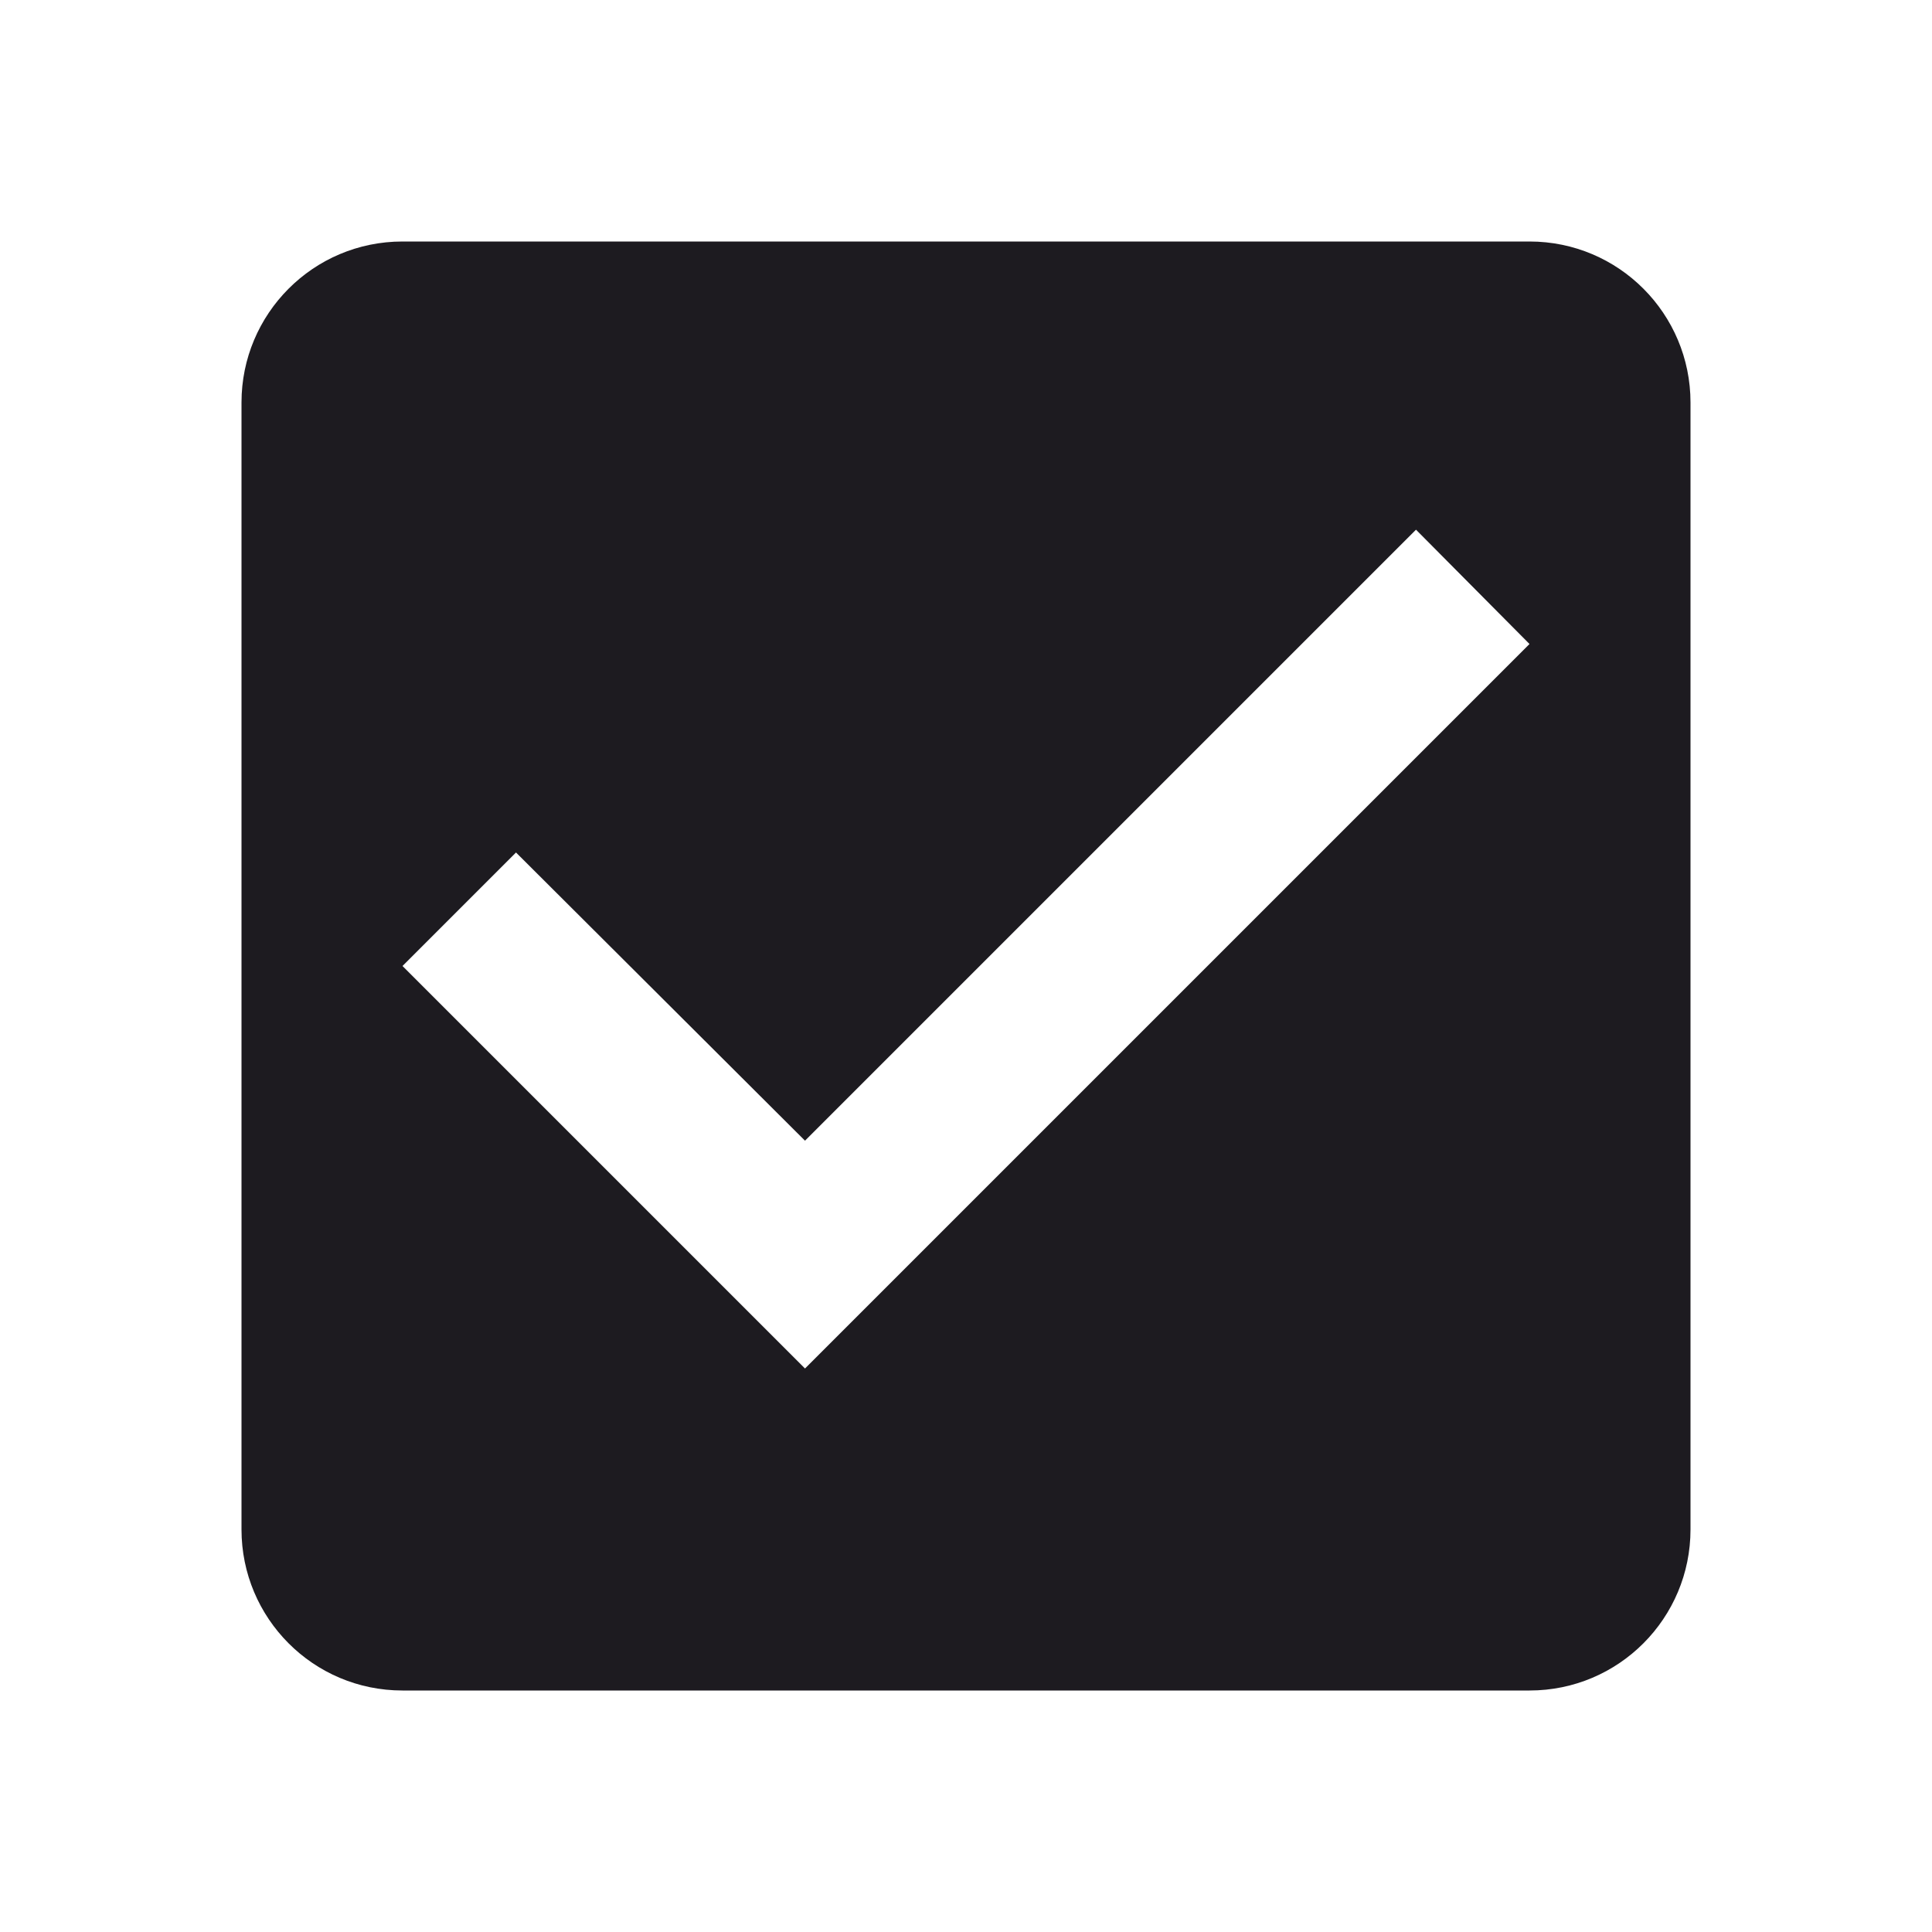
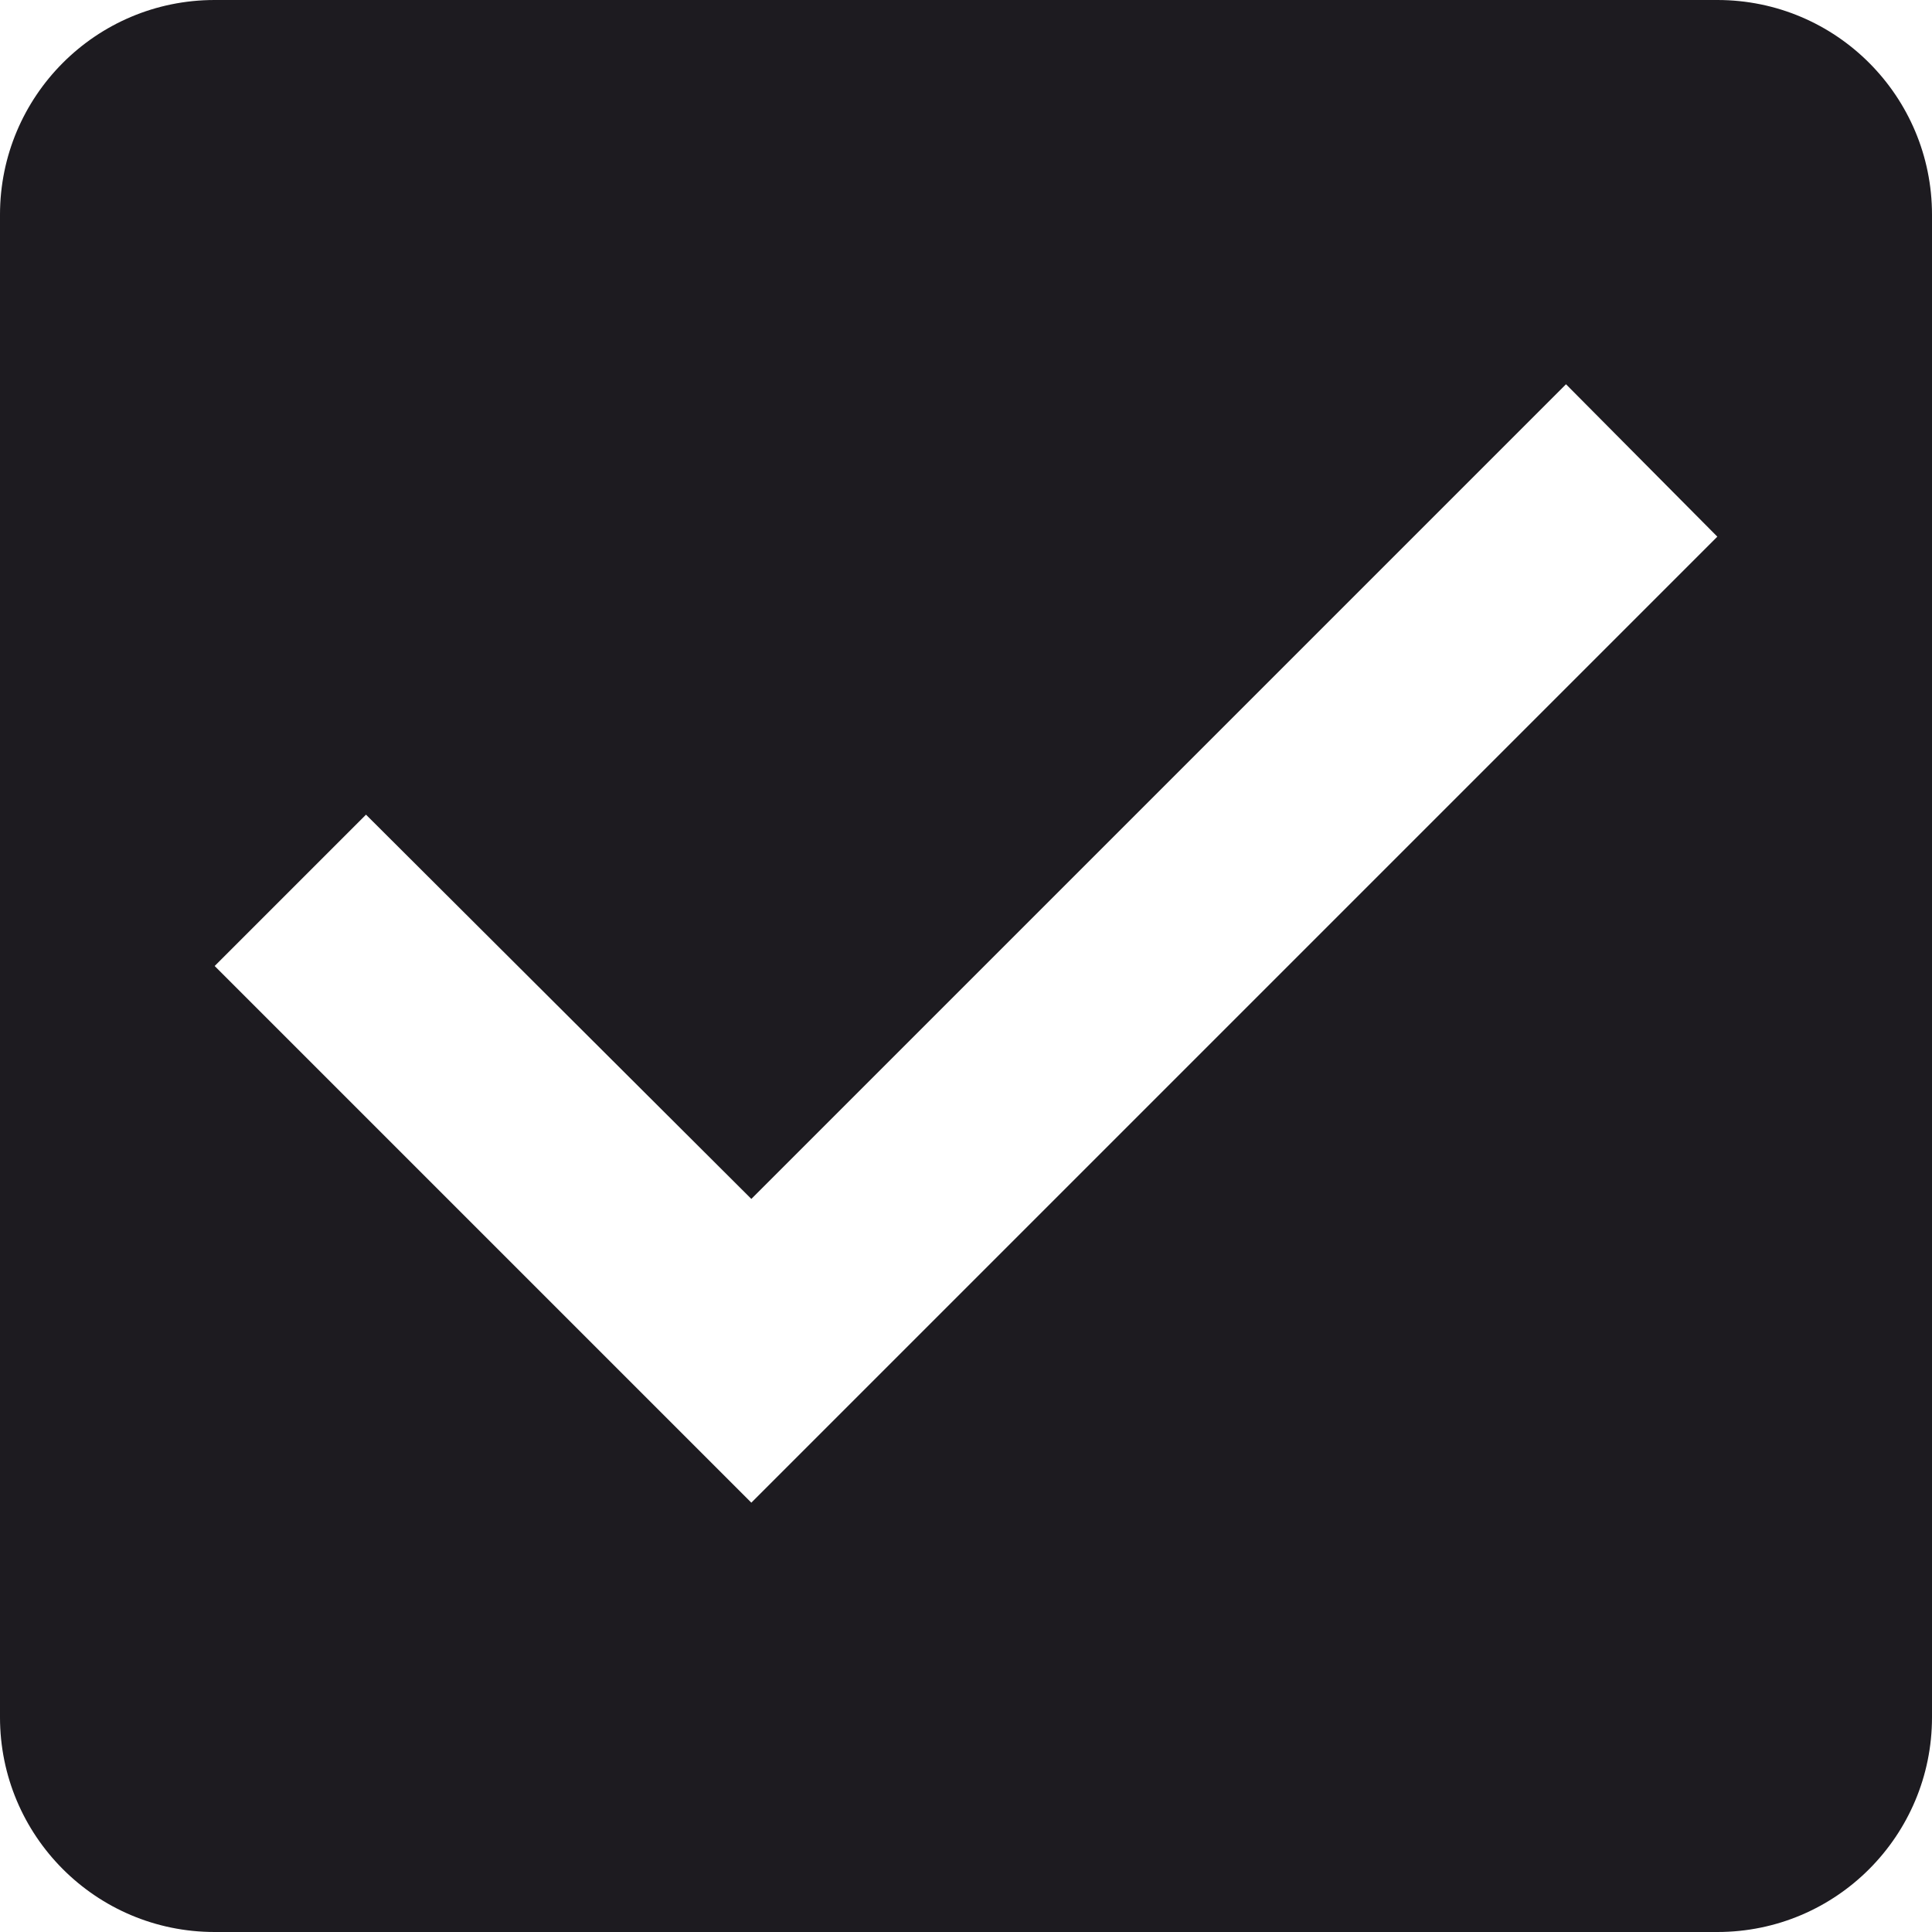
- <svg xmlns="http://www.w3.org/2000/svg" fill="#1d1b20" width="256px" height="256px" viewBox="0 0 24 24" stroke="#1d1b20" stroke-width="0">
-   <g id="SVGRepo_bgCarrier" stroke-width="0" />
-   <g id="SVGRepo_tracerCarrier" stroke-linecap="round" stroke-linejoin="round" />
-   <g id="SVGRepo_iconCarrier">
-     <path d="M19 3H5c-1.11 0-2 .9-2 2v14c0 1.1.89 2 2 2h14c1.11 0 2-.9 2-2V5c0-1.1-.89-2-2-2zm-9 14l-5-5 1.41-1.41L10 14.17l7.59-7.59L19 8l-9 9z" />
-   </g>
+ <svg xmlns="http://www.w3.org/2000/svg" width="192" height="192" viewBox="0 0 192 192" fill="none">
+   <path d="M170.667 0H21.333C9.493 0 -3.8147e-06 9.6 -3.8147e-06 21.333V170.667C-3.8147e-06 182.4 9.493 192 21.333 192H170.667C182.507 192 192 182.4 192 170.667V21.333C192 9.6 182.507 0 170.667 0ZM74.667 149.333L21.333 96L36.373 80.96L74.667 119.147L155.627 38.187L170.667 53.333L74.667 149.333Z" fill="#1D1B20" stroke="#1D1B20" stroke-width="0.003" />
</svg>
